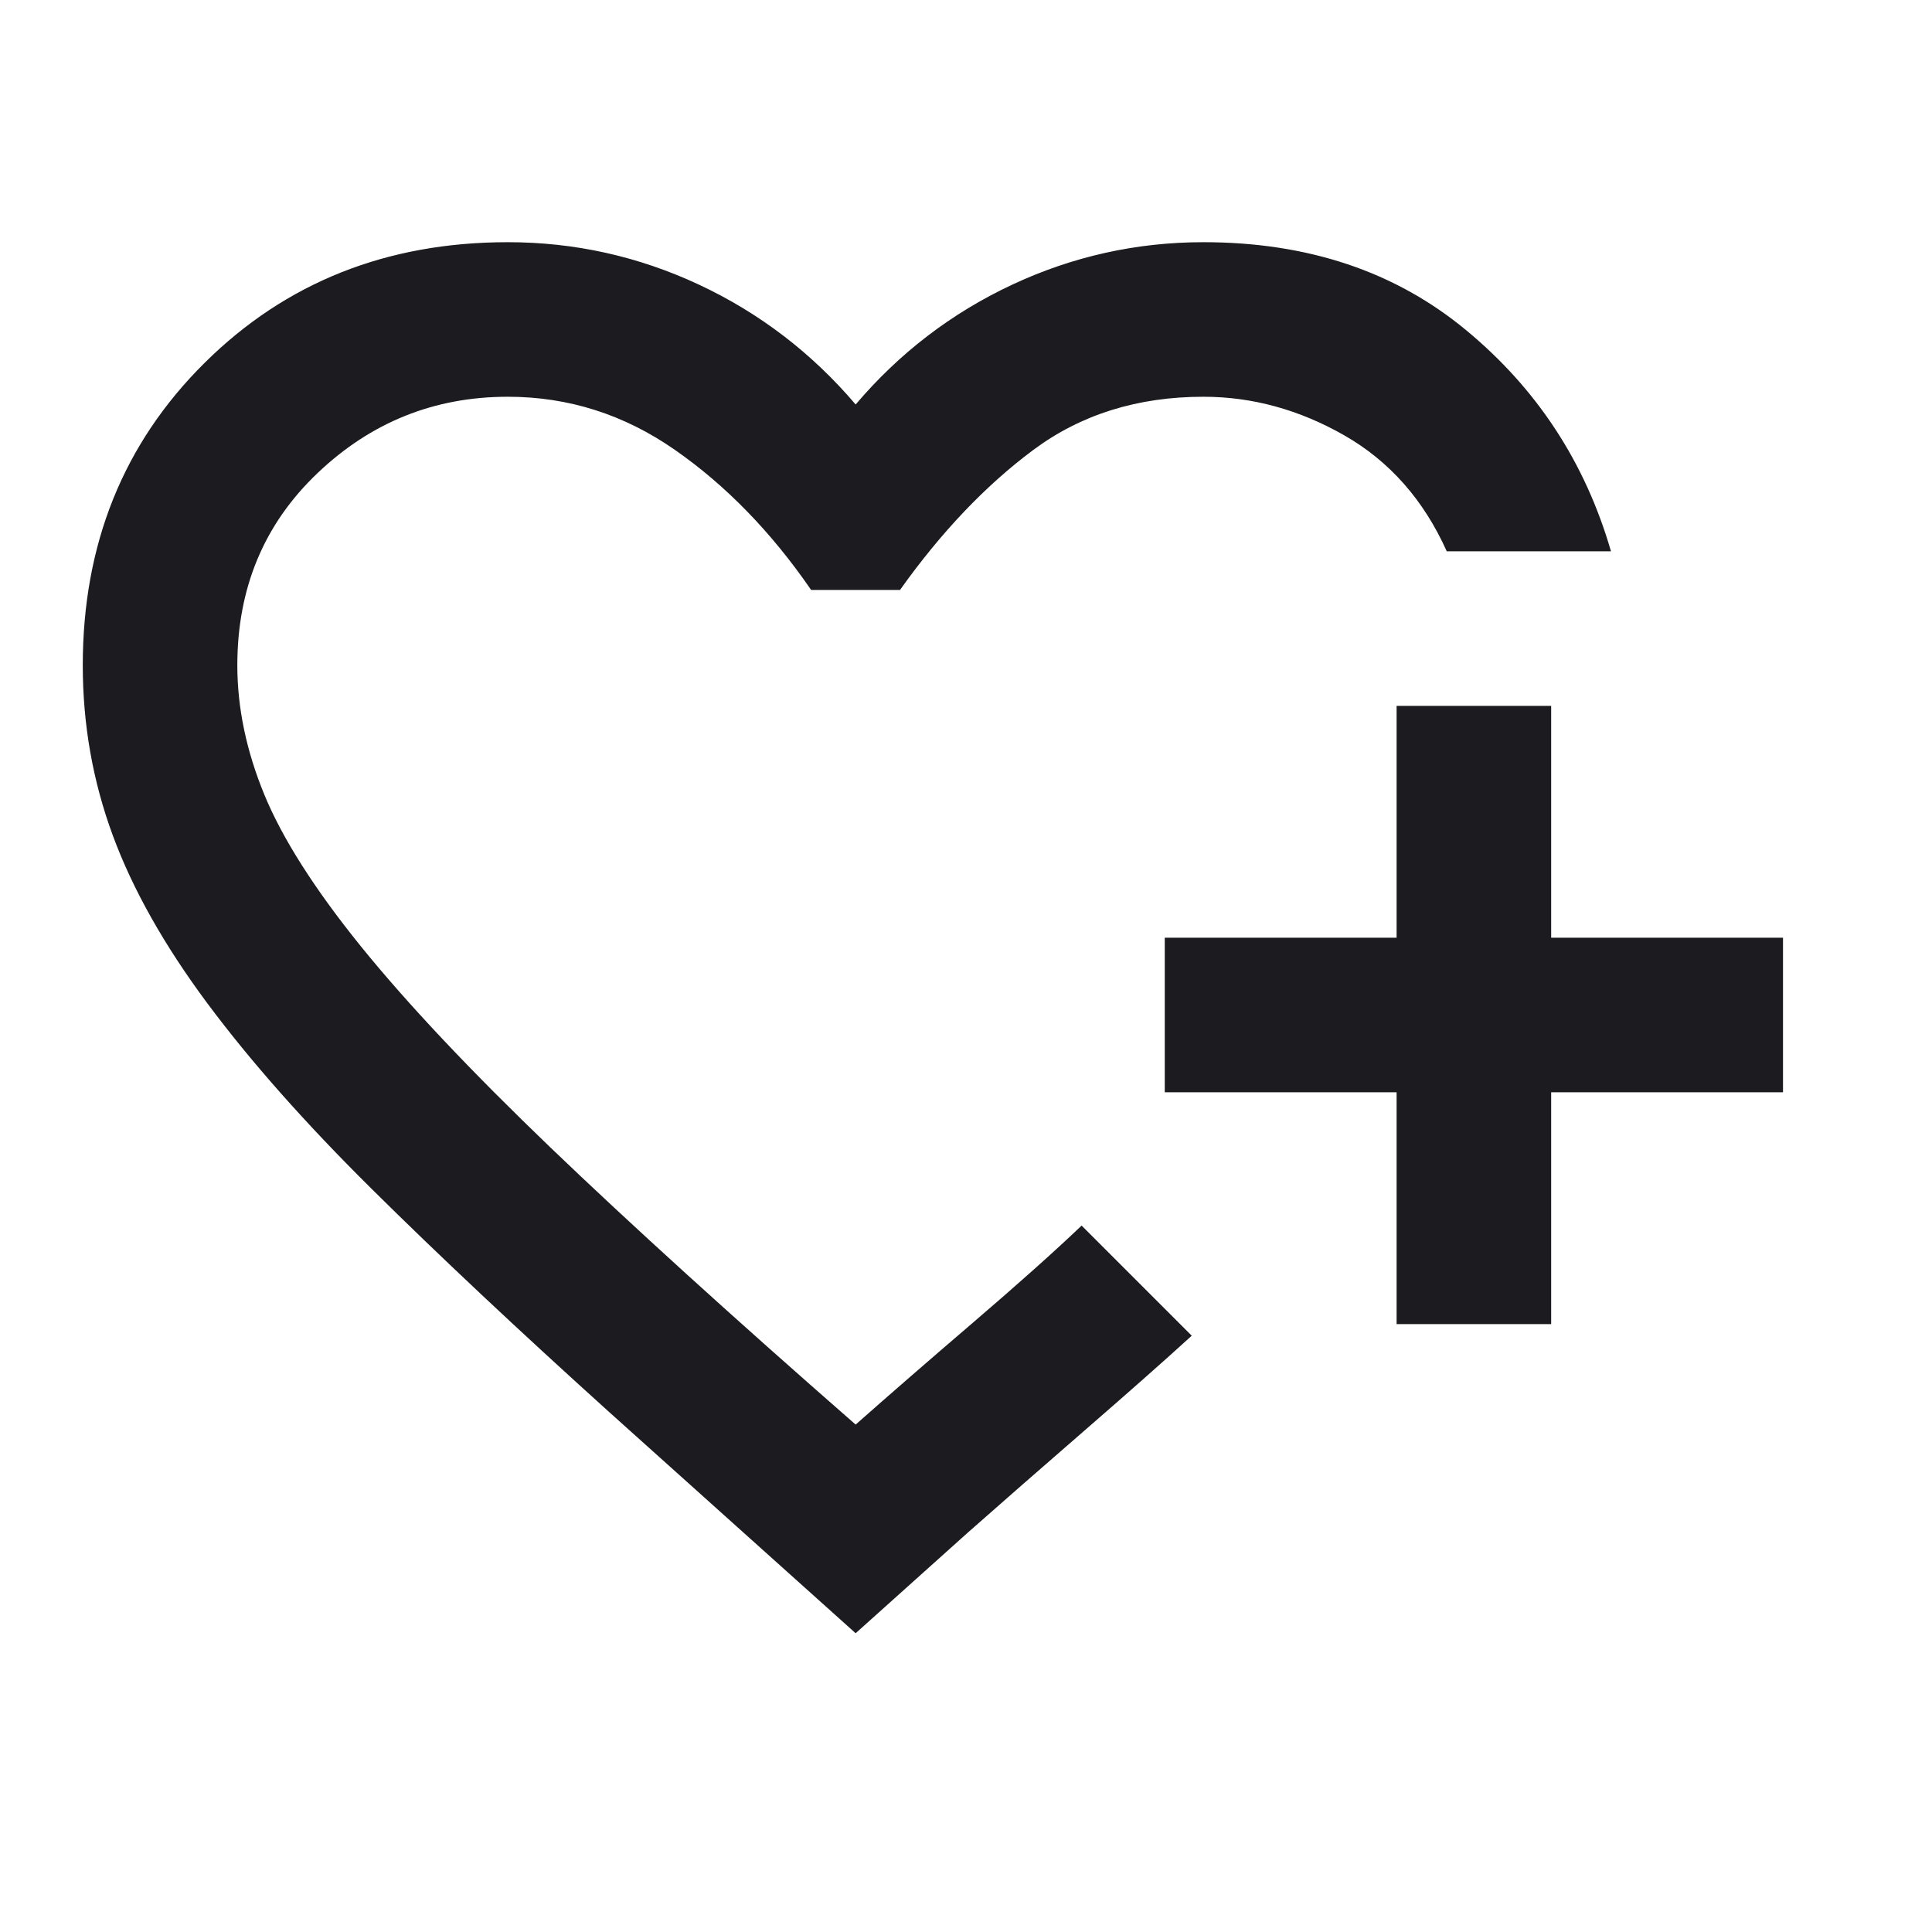
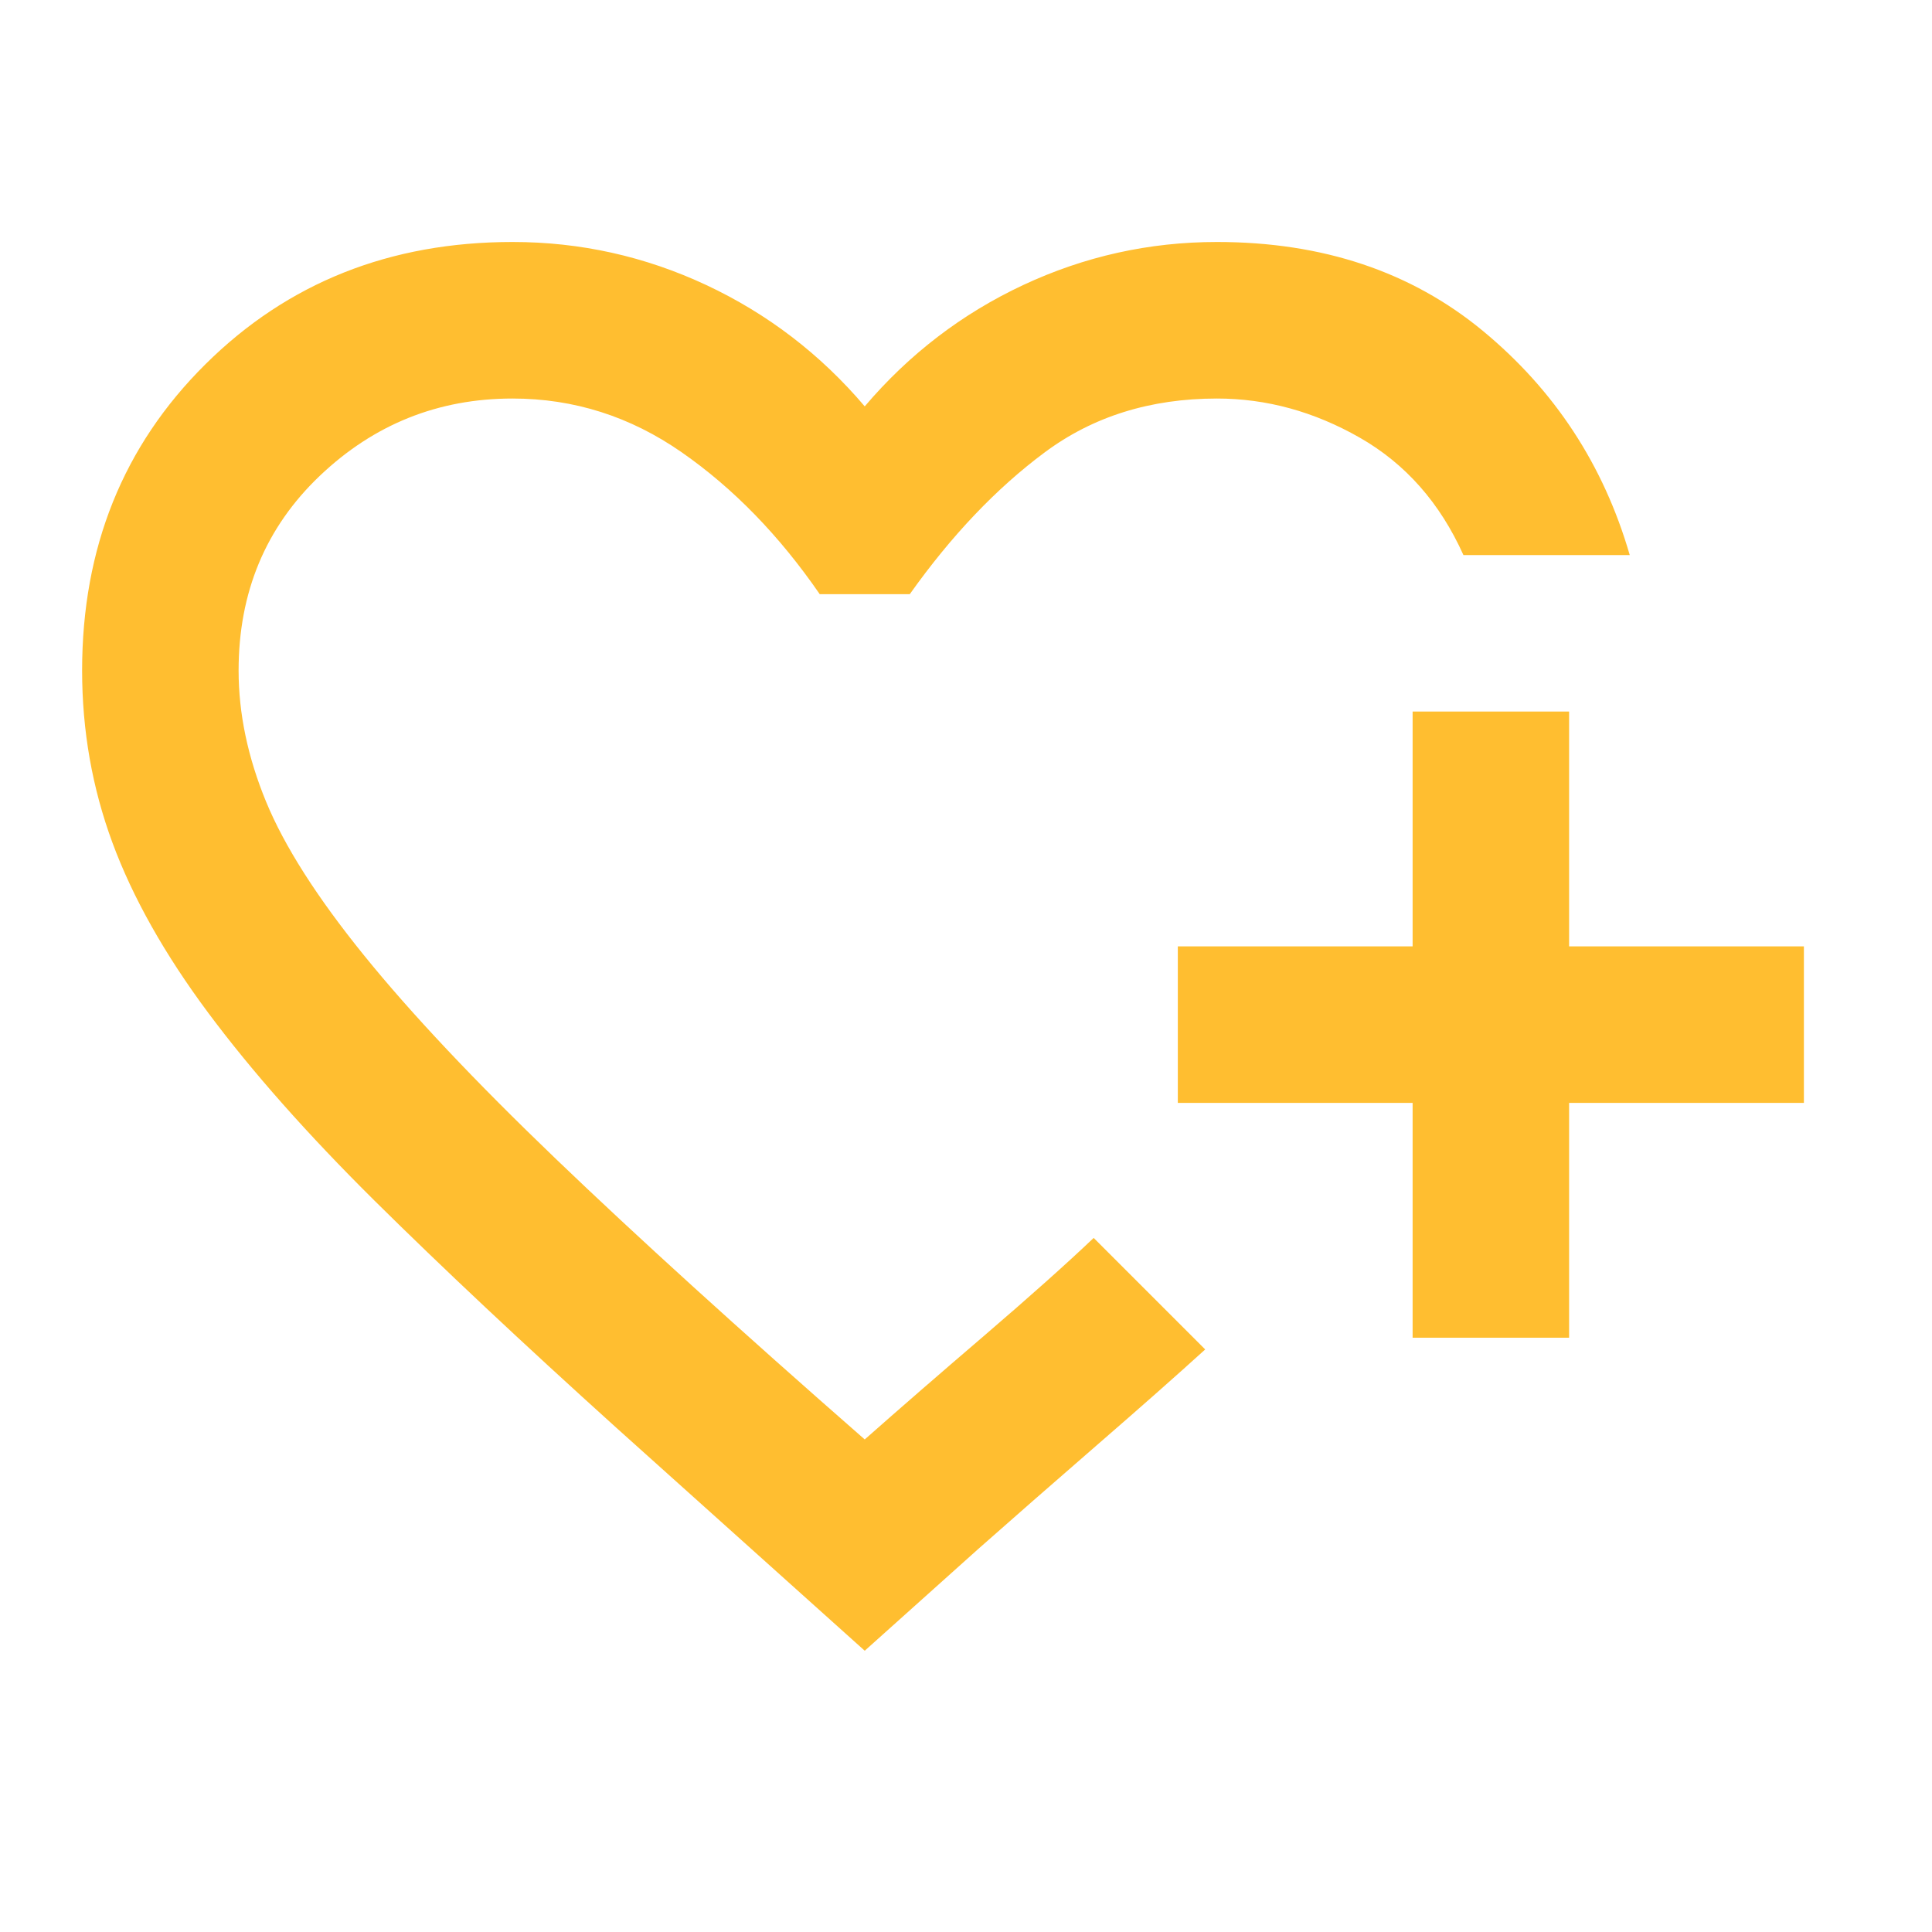
- <svg xmlns="http://www.w3.org/2000/svg" width="25" height="25" viewBox="0 0 25 25" fill="none">
-   <mask id="mask0_853_80" style="mask-type:alpha" maskUnits="userSpaceOnUse" x="0" y="0" width="25" height="25">
-     <rect x="0.071" y="0.134" width="24" height="24" fill="#D9D9D9" />
+ <svg xmlns="http://www.w3.org/2000/svg" width="36" height="36" viewBox="0 0 36 36" fill="none">
+   <mask id="mask0_853_80" style="mask-type:alpha" maskUnits="userSpaceOnUse" x="0" y="0" width="36" height="36">
+     <rect x="0.071" y="0.134" width="35" height="35" fill="#D9D9D9" />
  </mask>
  <g mask="url(#mask0_853_80)">
-     <path d="M11.072 21.134L7.896 18.284C6.696 17.201 5.667 16.234 4.809 15.384C3.951 14.534 3.242 13.734 2.684 12.984C2.126 12.234 1.717 11.509 1.459 10.809C1.201 10.109 1.071 9.376 1.071 8.609C1.071 7.043 1.596 5.738 2.646 4.697C3.696 3.655 5.005 3.134 6.571 3.134C7.438 3.134 8.263 3.318 9.046 3.684C9.83 4.051 10.505 4.568 11.072 5.234C11.638 4.568 12.313 4.051 13.097 3.684C13.88 3.318 14.705 3.134 15.572 3.134C16.922 3.134 18.055 3.513 18.971 4.272C19.888 5.03 20.513 5.984 20.846 7.134H18.721C18.422 6.468 17.98 5.968 17.396 5.634C16.813 5.301 16.205 5.134 15.572 5.134C14.722 5.134 13.988 5.363 13.371 5.822C12.755 6.28 12.18 6.884 11.646 7.634H10.496C9.98 6.884 9.392 6.28 8.734 5.822C8.076 5.363 7.355 5.134 6.571 5.134C5.621 5.134 4.801 5.463 4.109 6.122C3.417 6.78 3.071 7.609 3.071 8.609C3.071 9.159 3.188 9.718 3.421 10.284C3.655 10.851 4.071 11.505 4.671 12.247C5.271 12.988 6.088 13.855 7.121 14.847C8.155 15.838 9.471 17.034 11.072 18.434C11.505 18.051 12.013 17.609 12.597 17.109C13.18 16.609 13.646 16.193 13.996 15.859L15.421 17.284C15.055 17.618 14.588 18.03 14.021 18.522C13.455 19.013 12.955 19.451 12.521 19.834L11.072 21.134ZM18.072 17.134V14.134H15.072V12.134H18.072V9.134H20.072V12.134H23.072V14.134H20.072V17.134H18.072Z" fill="#1C1B1F" />
+     <path d="M16.113 30.759L11.483 26.603C9.733 25.023 8.232 23.613 6.98 22.374C5.729 21.134 4.696 19.968 3.881 18.874C3.067 17.78 2.472 16.723 2.095 15.702C1.718 14.681 1.53 13.612 1.53 12.494C1.53 10.209 2.295 8.307 3.827 6.788C5.358 5.269 7.266 4.509 9.551 4.509C10.815 4.509 12.018 4.777 13.16 5.311C14.302 5.846 15.287 6.6 16.113 7.572C16.939 6.6 17.924 5.846 19.066 5.311C20.209 4.777 21.412 4.509 22.676 4.509C24.644 4.509 26.297 5.062 27.634 6.168C28.971 7.274 29.882 8.666 30.368 10.343H27.269C26.832 9.37 26.188 8.641 25.337 8.155C24.486 7.669 23.599 7.426 22.676 7.426C21.436 7.426 20.367 7.76 19.467 8.429C18.568 9.097 17.729 9.978 16.952 11.072H15.275C14.521 9.978 13.664 9.097 12.704 8.429C11.744 7.76 10.693 7.426 9.551 7.426C8.165 7.426 6.968 7.906 5.959 8.866C4.951 9.826 4.446 11.035 4.446 12.494C4.446 13.296 4.617 14.11 4.957 14.936C5.297 15.763 5.905 16.717 6.78 17.798C7.655 18.88 8.846 20.144 10.353 21.59C11.86 23.036 13.78 24.78 16.113 26.822C16.745 26.263 17.486 25.619 18.337 24.89C19.188 24.16 19.868 23.553 20.379 23.067L22.457 25.145C21.922 25.631 21.242 26.232 20.415 26.949C19.589 27.666 18.86 28.304 18.228 28.863L16.113 30.759ZM26.322 24.926V20.551H21.947V17.634H26.322V13.259H29.238V17.634H33.613V20.551H29.238V24.926H26.322Z" fill="#FFBE30" />
  </g>
</svg>
